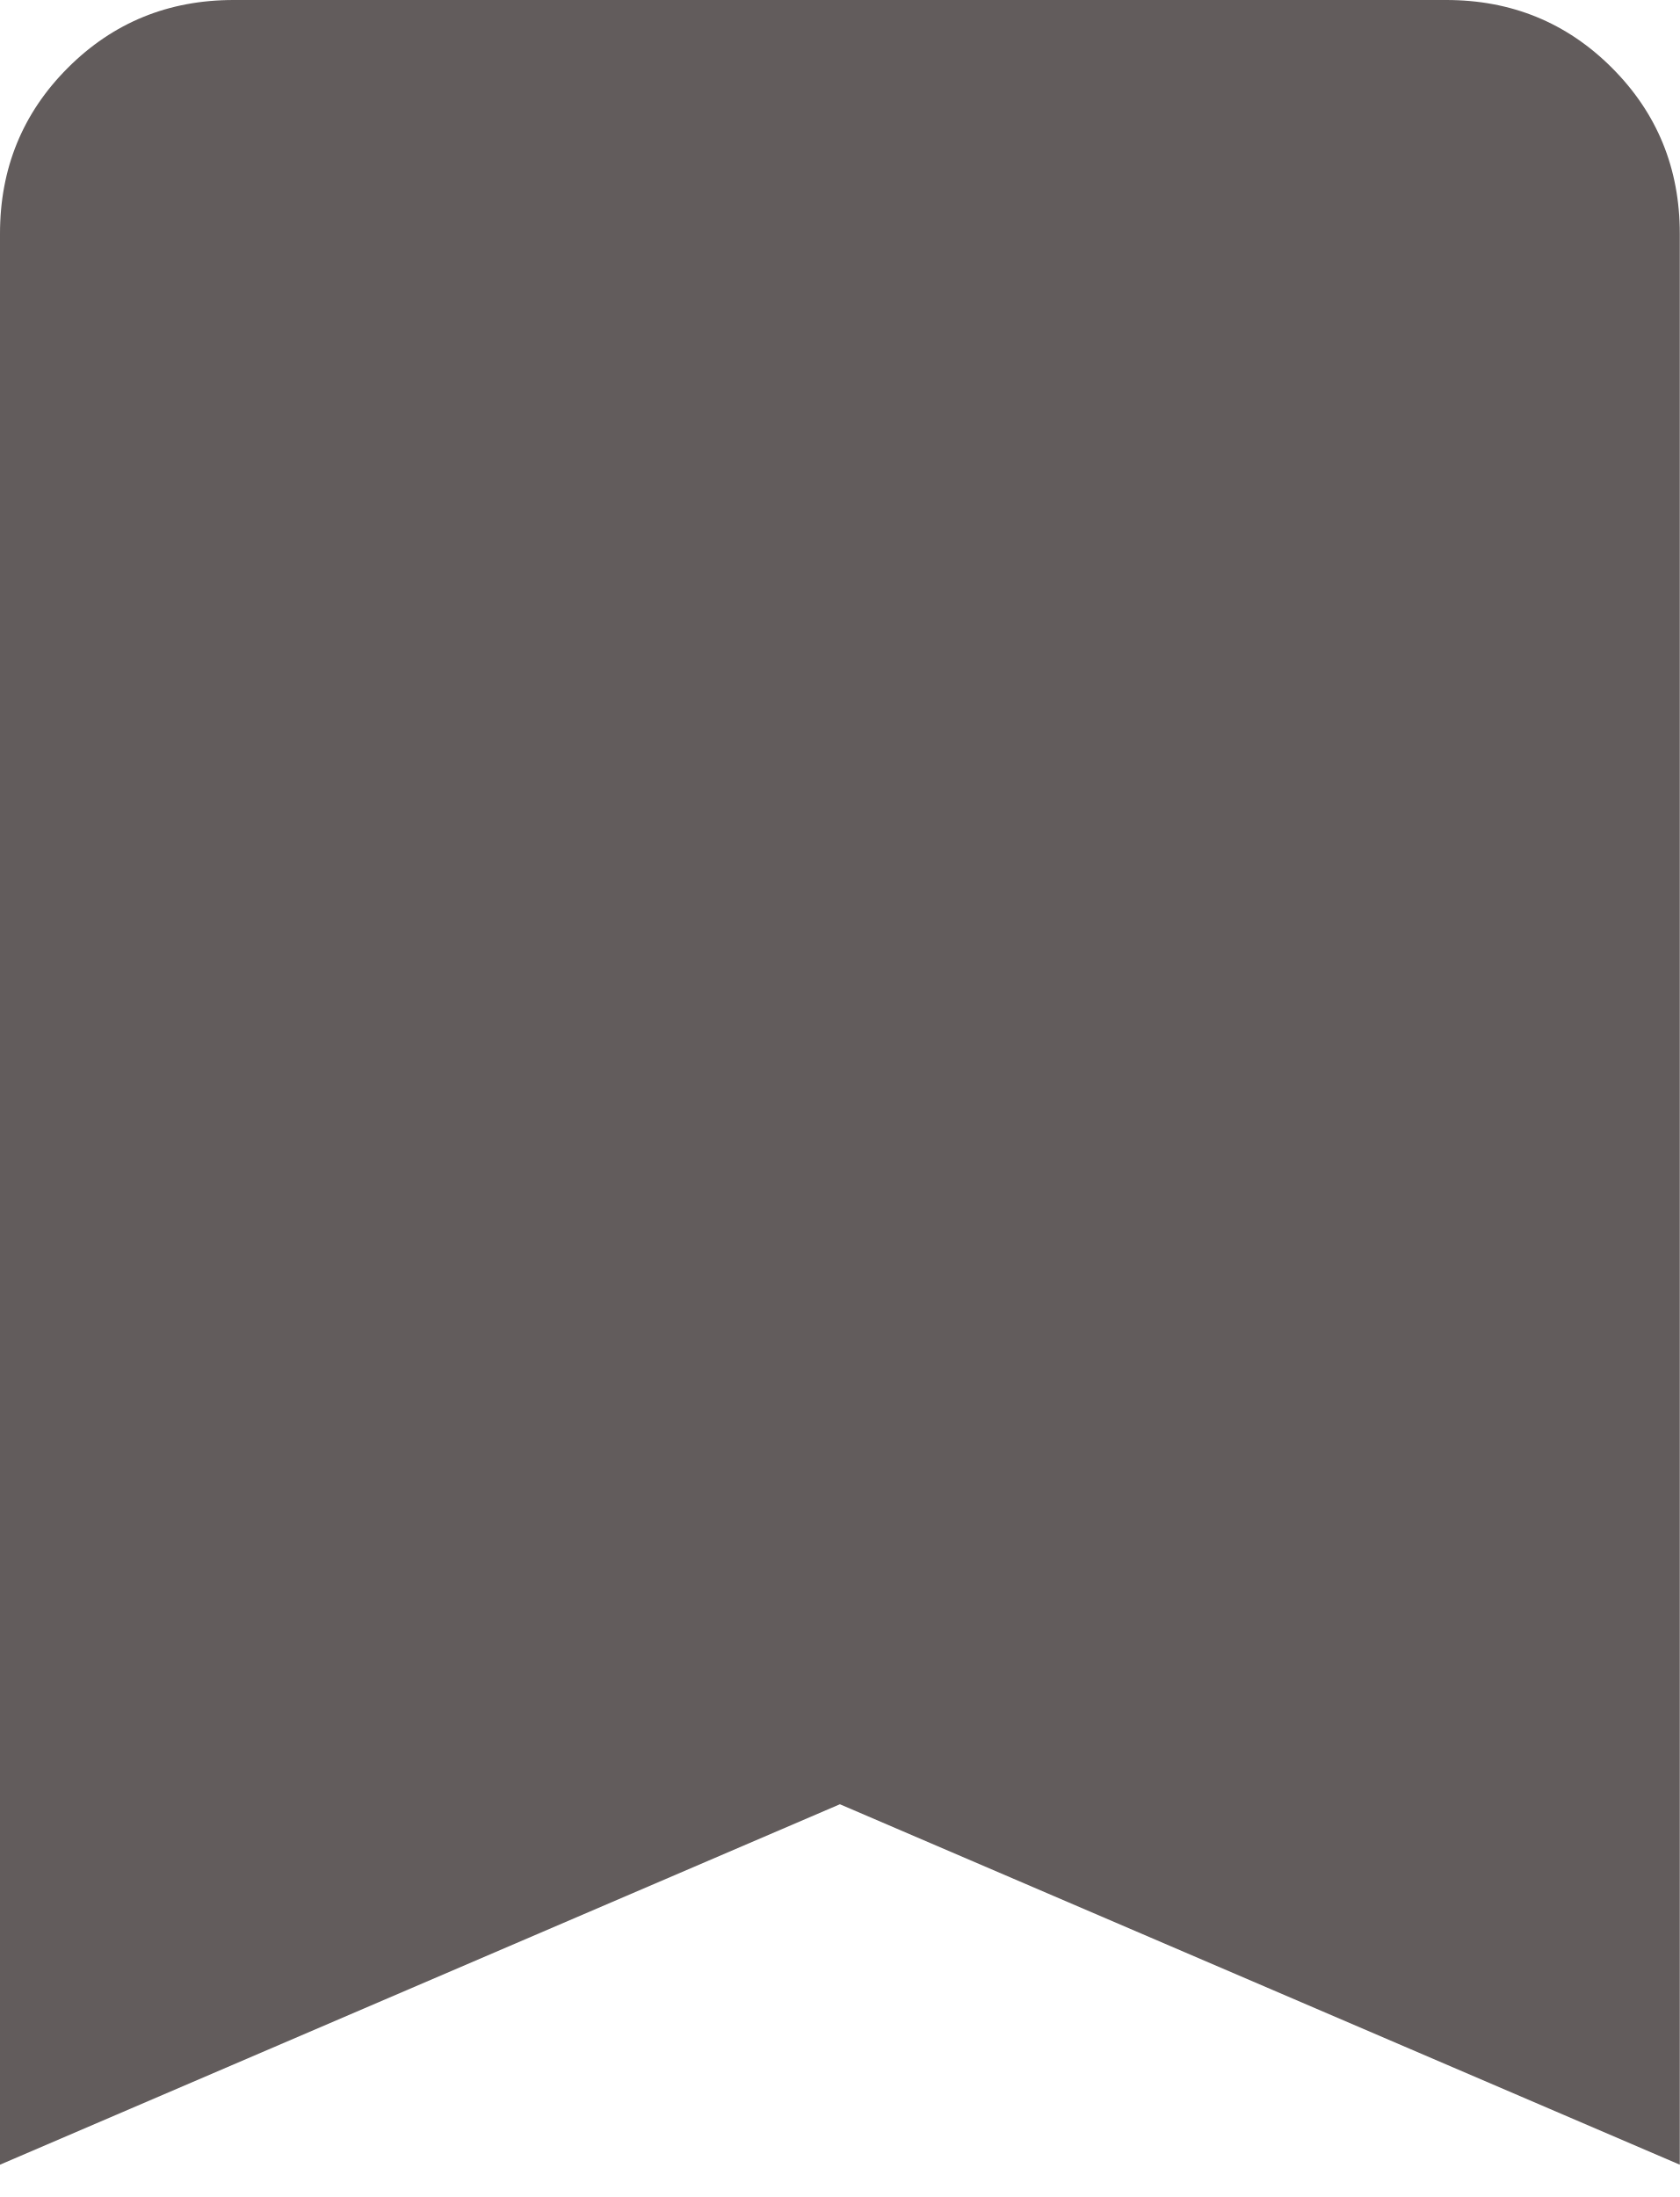
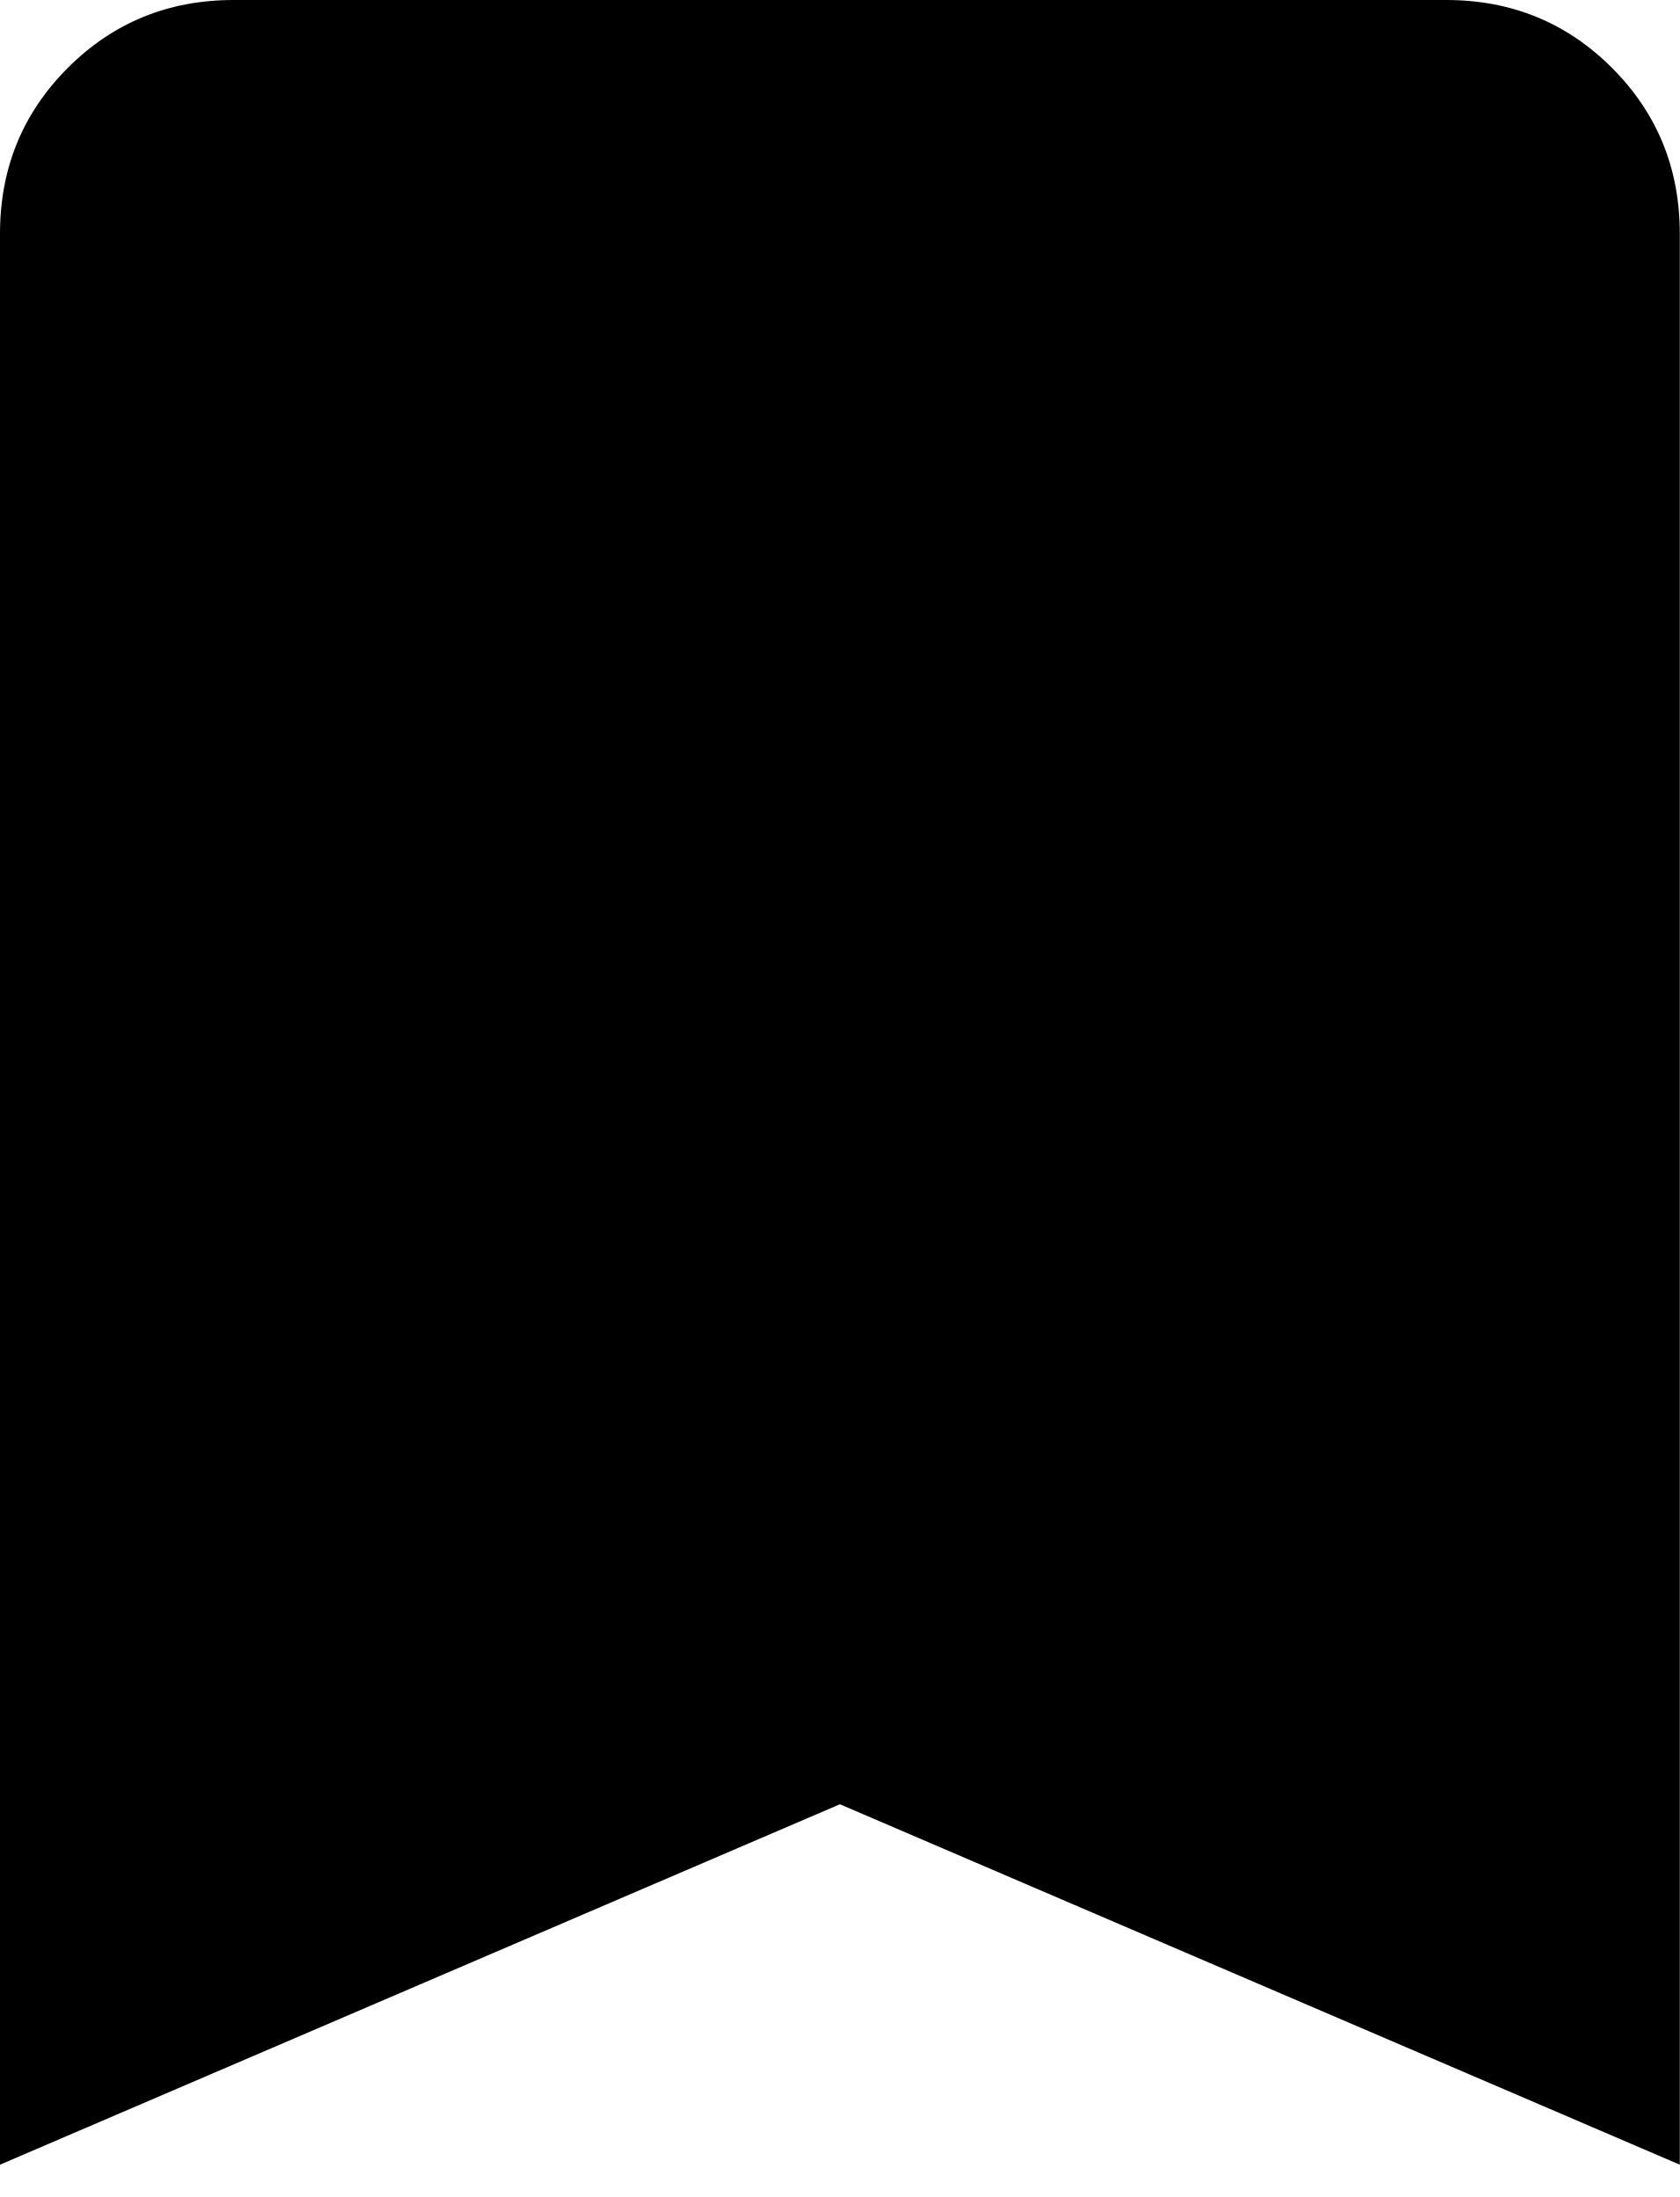
- <svg xmlns="http://www.w3.org/2000/svg" width="13" height="17" viewBox="0 0 13 17" fill="none">
-   <path d="M0 16.75V1.808C0 1.303 0.175 0.875 0.525 0.525C0.875 0.175 1.303 0 1.808 0H11.192C11.697 0 12.125 0.175 12.475 0.525C12.825 0.875 13 1.303 13 1.808V16.75L6.5 13.961L0 16.75Z" fill="#625C5C" />
+ <svg xmlns="http://www.w3.org/2000/svg" viewBox="0 0 13 17" fill="none">
+   <path d="M0 16.75V1.808C0 1.303 0.175 0.875 0.525 0.525C0.875 0.175 1.303 0 1.808 0H11.192C11.697 0 12.125 0.175 12.475 0.525C12.825 0.875 13 1.303 13 1.808V16.75L6.5 13.961L0 16.75Z" fill="currentColor" />
</svg>
